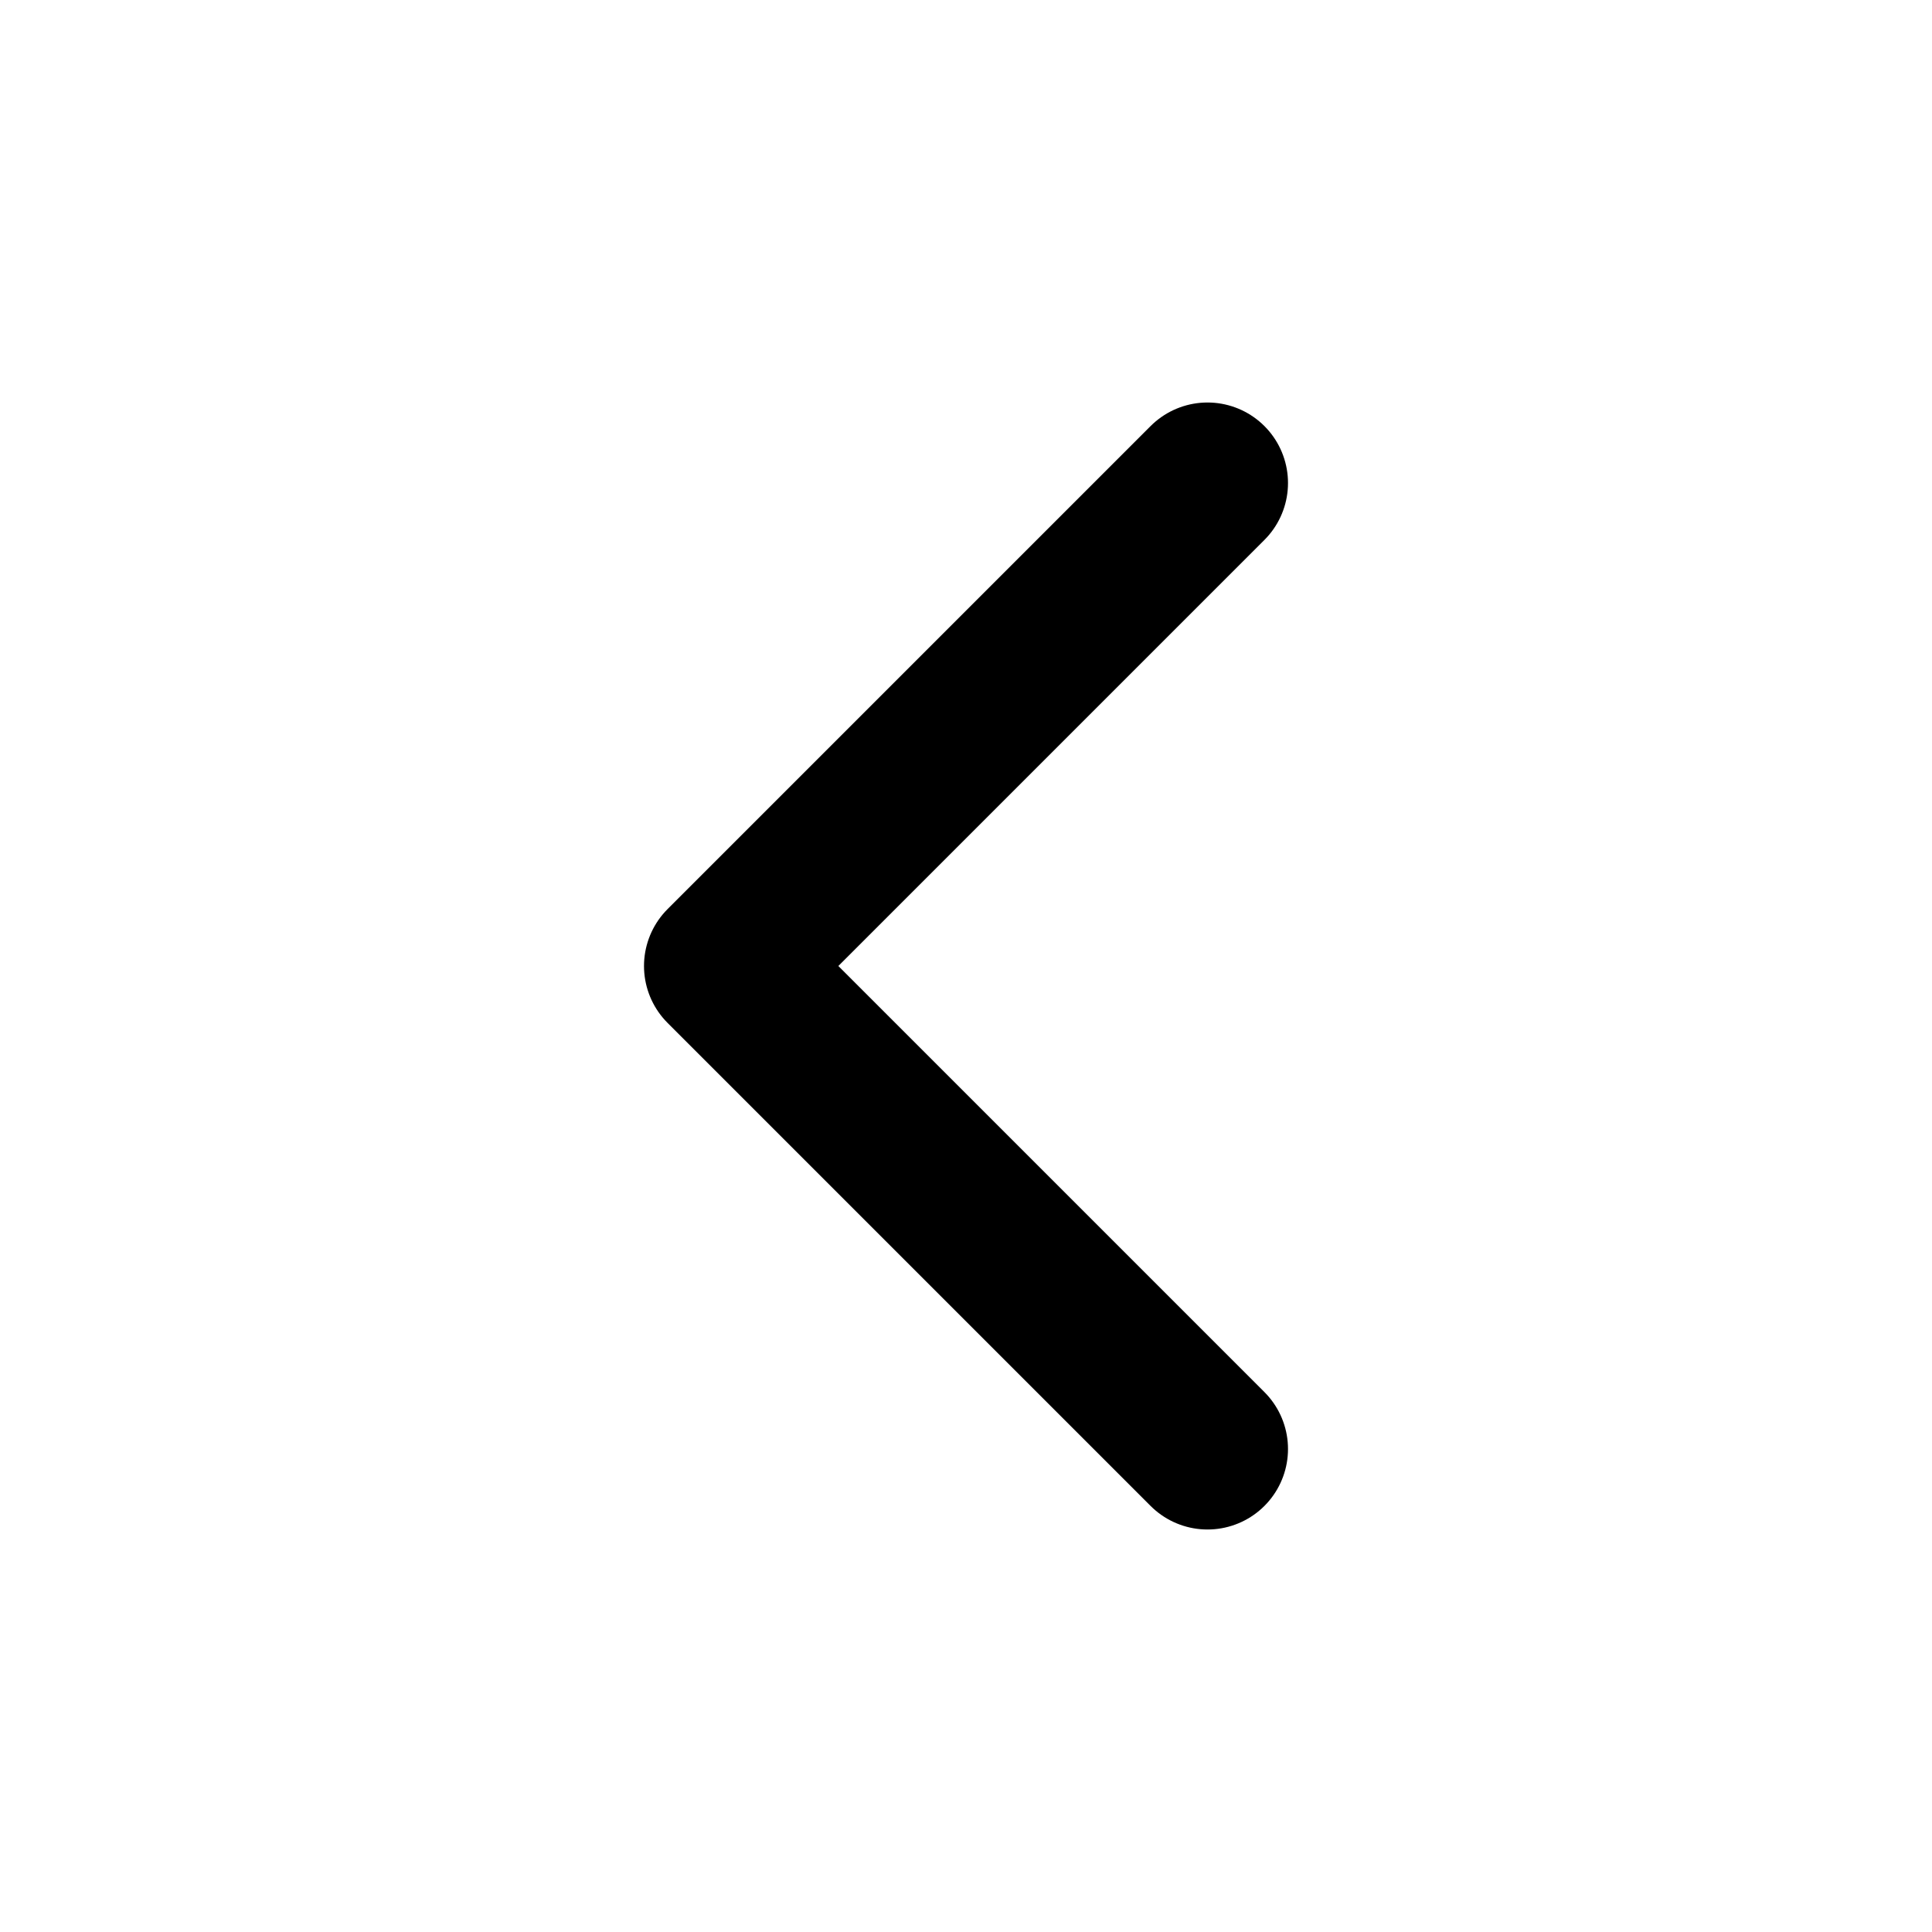
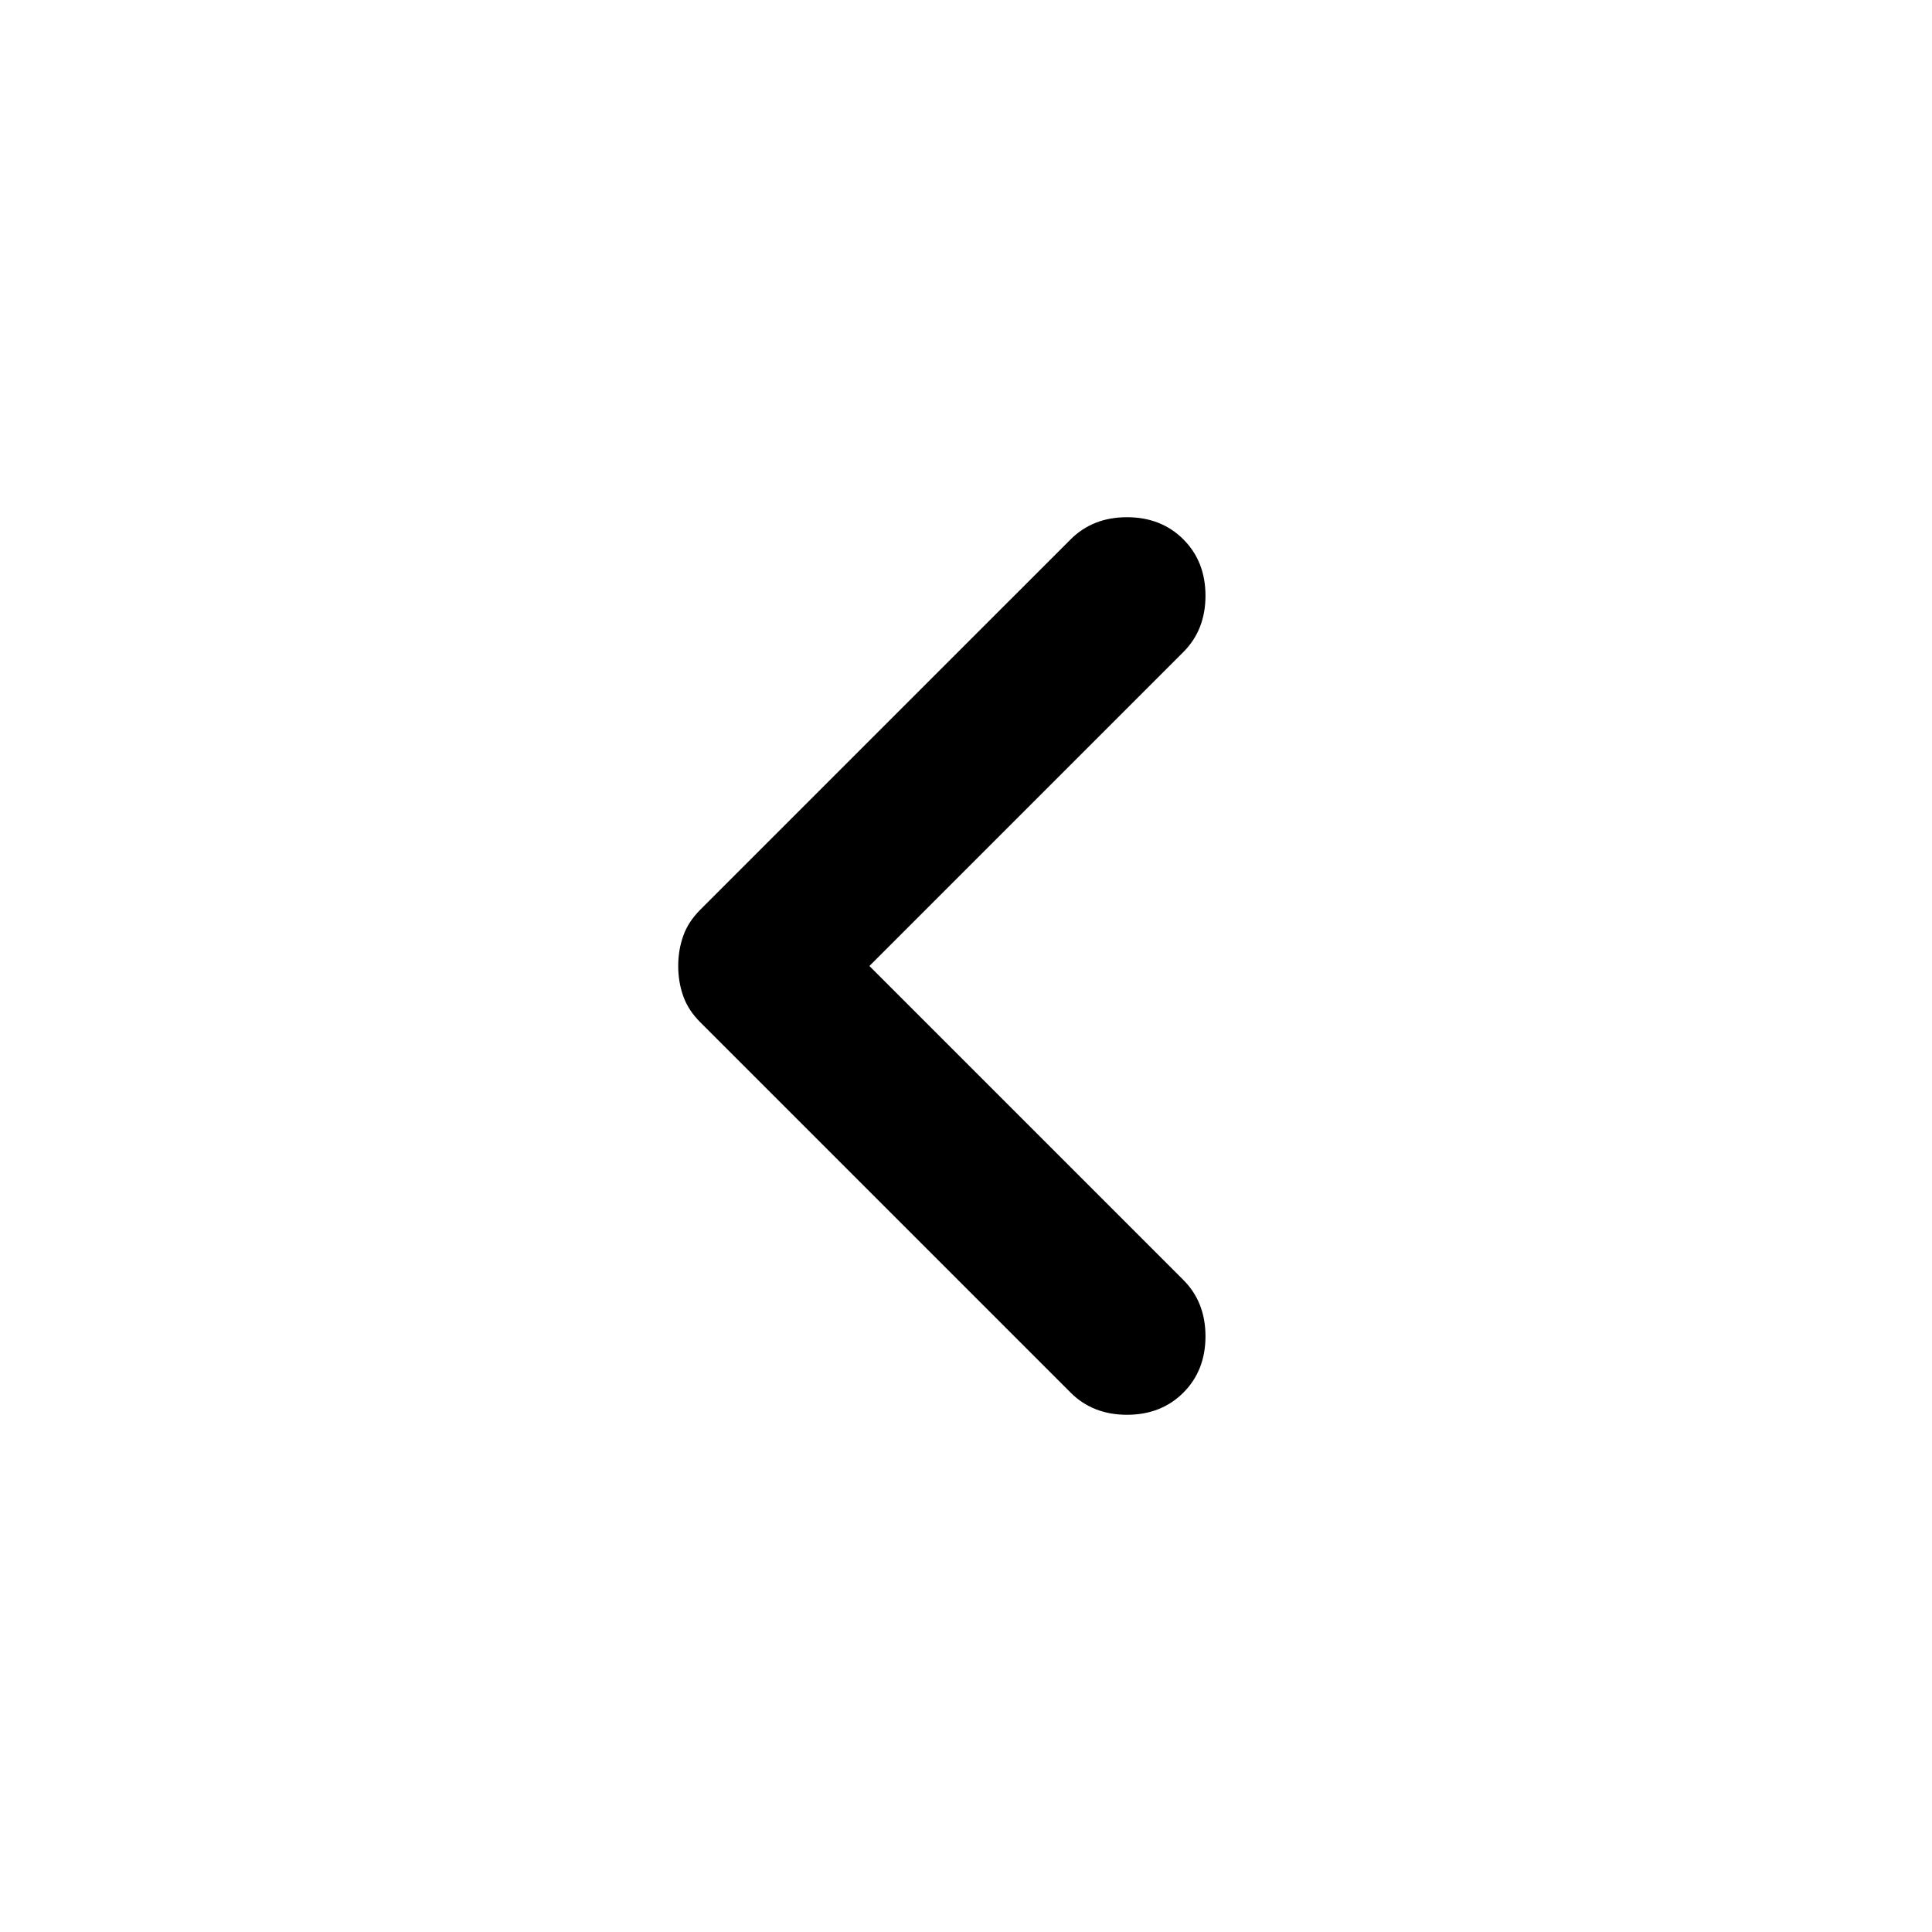
- <svg xmlns="http://www.w3.org/2000/svg" width="24" height="24" viewBox="0 0 24 24" fill="none" stroke="currentColor" stroke-width="2" stroke-linecap="round" stroke-linejoin="round" class="feather feather-chevron-left">
-   <polyline points="15 18 9 12 15 6" />
+ <svg xmlns="http://www.w3.org/2000/svg" width="24" height="24" viewBox="0 0 24 24" fill="currentColor">
+   <g clip-path="url(#clip0_1113_6927)">
+     <path d="M13.3 17.3L8.7 12.7C8.6 12.6 8.529 12.492 8.488 12.375C8.446 12.258 8.425 12.133 8.425 12C8.425 11.867 8.446 11.742 8.488 11.625C8.529 11.508 8.6 11.4 8.7 11.3L13.3 6.7C13.483 6.517 13.717 6.425 14 6.425C14.283 6.425 14.517 6.517 14.7 6.7C14.883 6.883 14.975 7.117 14.975 7.4C14.975 7.683 14.883 7.917 14.7 8.1L10.8 12L14.7 15.9C14.883 16.083 14.975 16.317 14.975 16.6C14.975 16.883 14.883 17.117 14.7 17.3C14.517 17.483 14.283 17.575 14 17.575C13.717 17.575 13.483 17.483 13.3 17.3Z" />
+   </g>
+   <defs>
+     <clipPath id="clip0_1113_6927">
+       <rect width="24" height="24" />
+     </clipPath>
+   </defs>
</svg>
